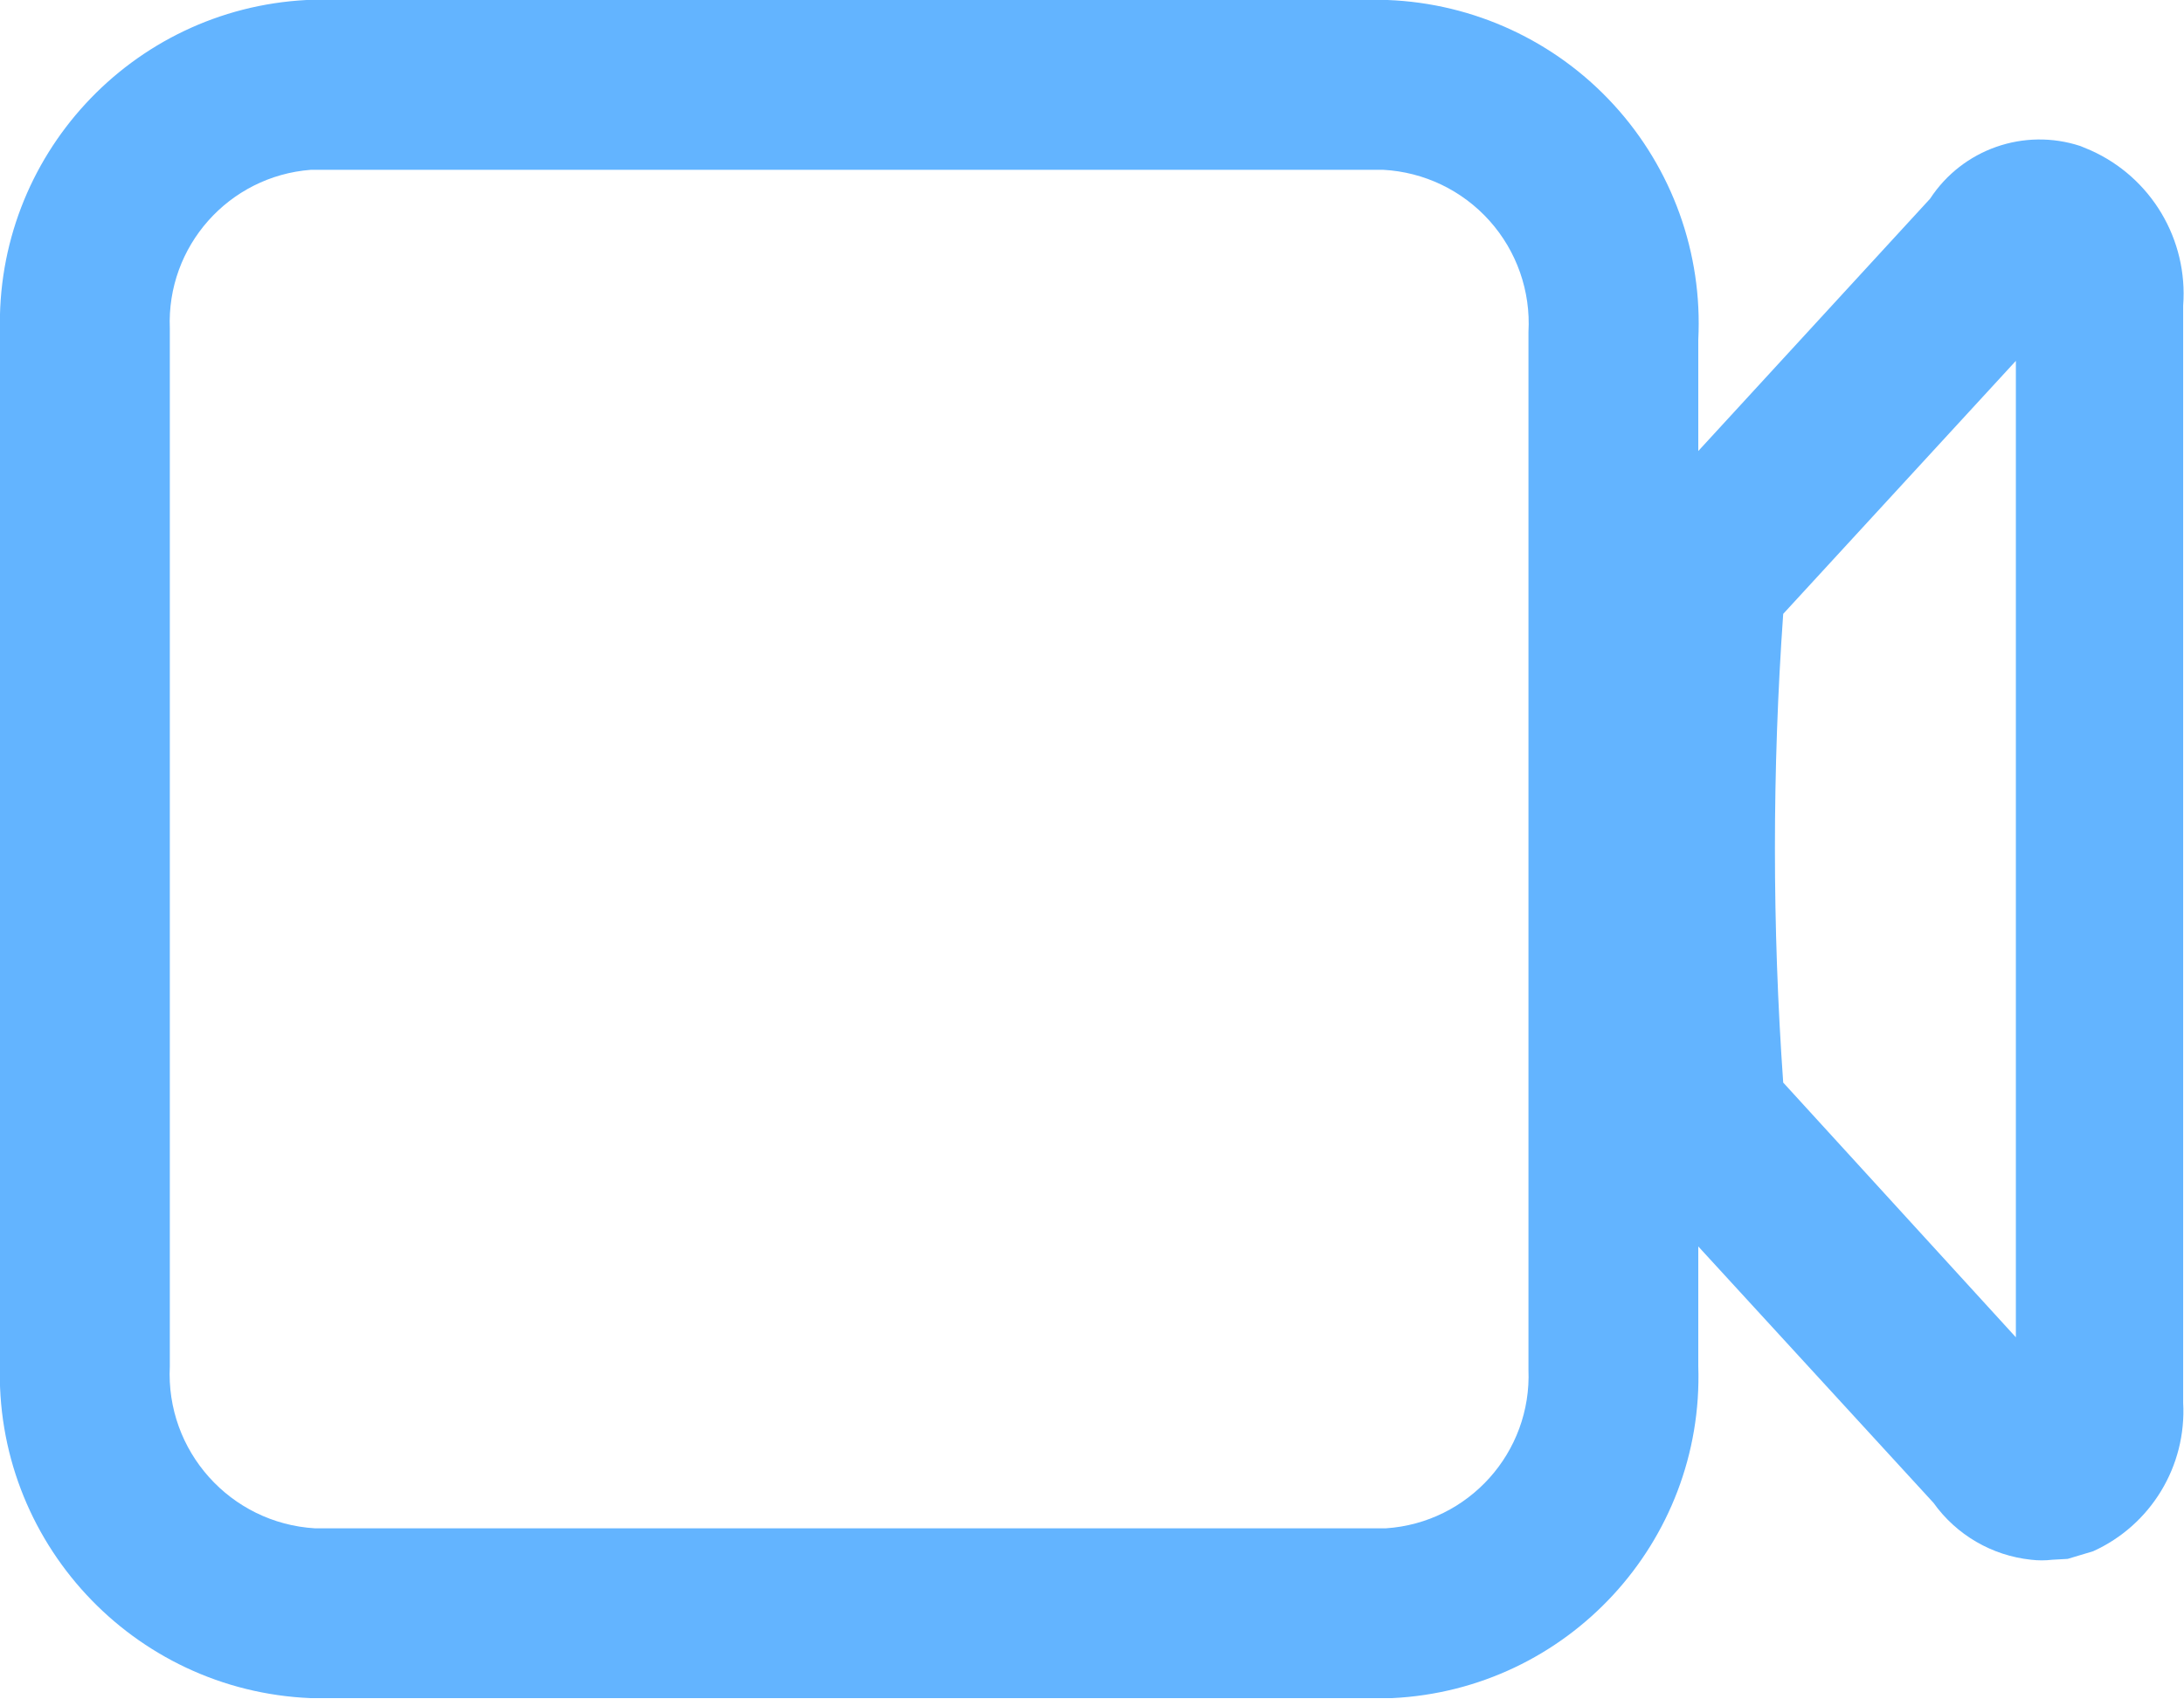
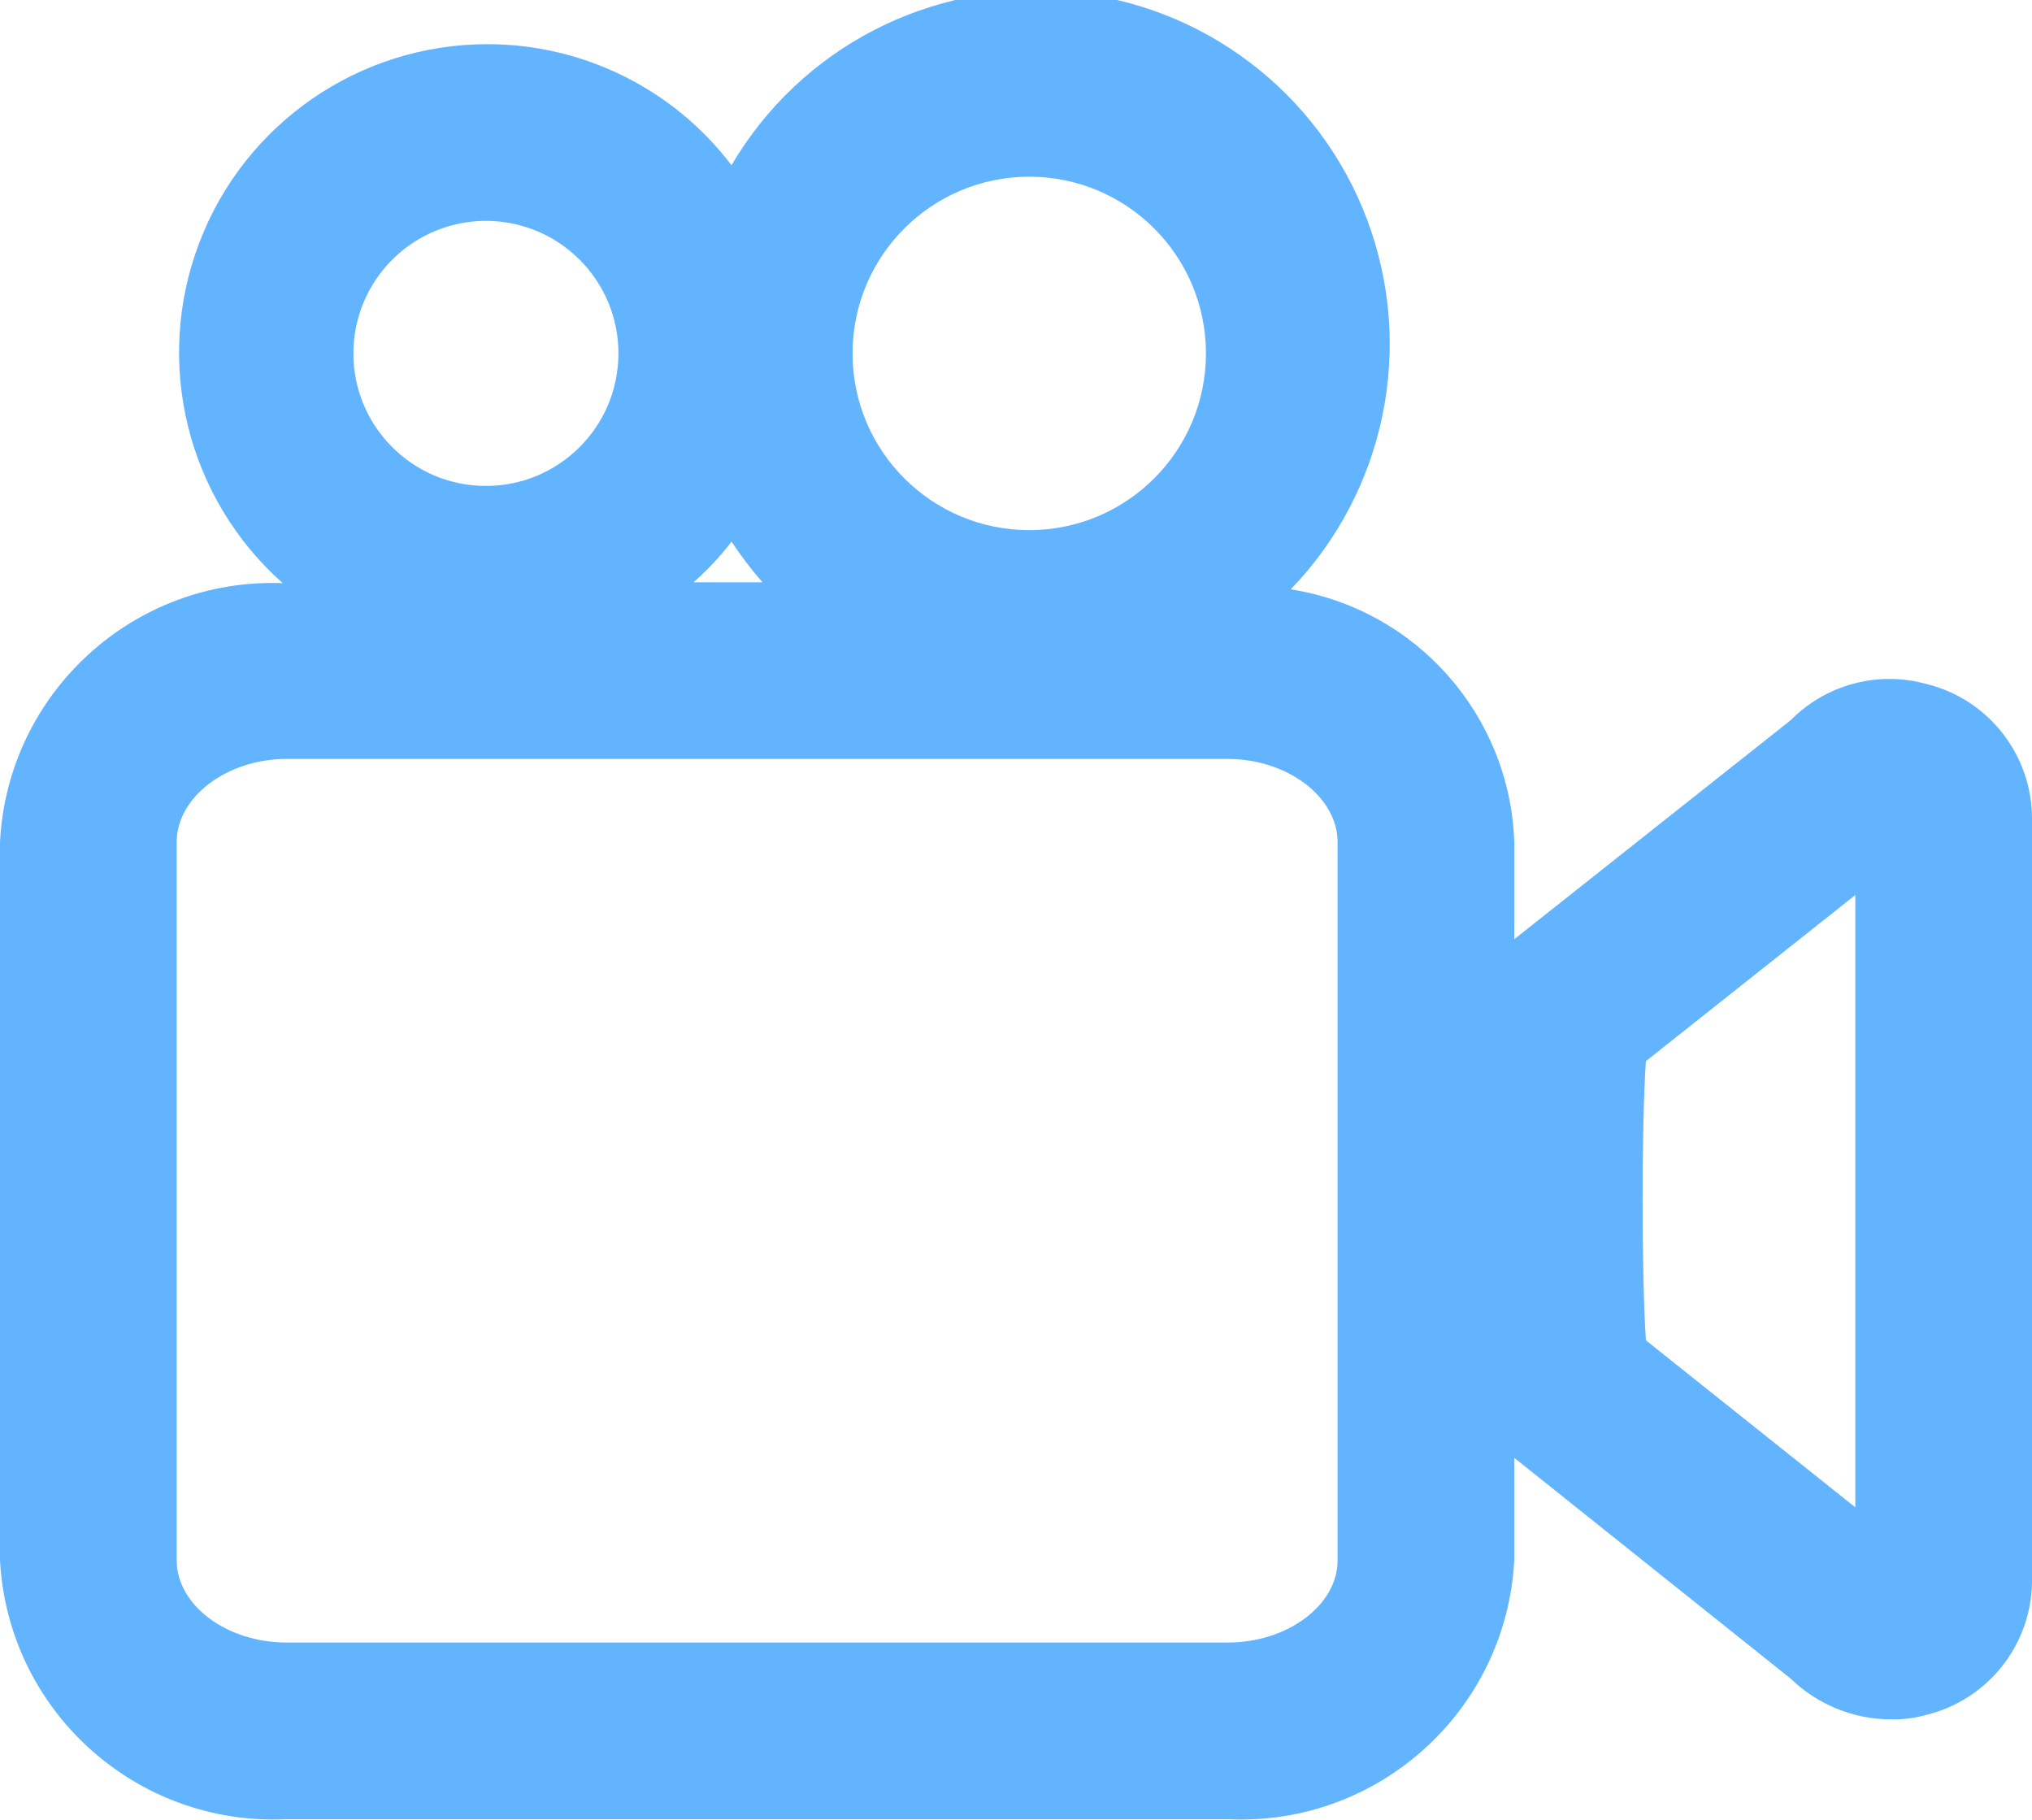
- <svg xmlns="http://www.w3.org/2000/svg" width="25.72" height="20" viewBox="0 0 25.72 20">
-   <path d="M16.37,20H3.66A3.82,3.82,0,0,1,0,16.05V3.91A3.81,3.81,0,0,1,3.61,0H16.34A3.81,3.81,0,0,1,20,4V16.09A3.79,3.79,0,0,1,16.39,20ZM16.29,2H3.66A1.8,1.8,0,0,0,2,3.87V16.09A1.82,1.82,0,0,0,3.71,18H16.32A1.8,1.8,0,0,0,18,16.13V3.91A1.81,1.81,0,0,0,16.29,2Z" fill="#63b4ff" />
-   <path d="M24.17,18.37a1.06,1.06,0,0,1-.25,0,1.62,1.62,0,0,1-1.15-.67L19,13.59l0-.34a41.49,41.49,0,0,1,0-6.5l0-.29.23-.31,3.5-3.81a1.54,1.54,0,0,1,1.77-.62l.12.05A1.85,1.85,0,0,1,25.71,3.6V16.52a1.81,1.81,0,0,1-1.06,1.75l-.3.09Zm-.45-1.79v0ZM21,12.75l2.74,3V4.25L21,7.23A39.11,39.11,0,0,0,21,12.75Z" fill="#63b4ff" />
+ <svg xmlns="http://www.w3.org/2000/svg" width="23" height="20.59" viewBox="0 0 23 20.59">
+   <path d="M21.8,7.74a1.57,1.57,0,0,0-1.53.41l-3.13,2.48V9.53a3,3,0,0,0-2.53-2.86,4,4,0,1,0-6.33-4.8A3.47,3.47,0,0,0,5.52.5,3.49,3.49,0,0,0,3.2,6.6,3.09,3.09,0,0,0,0,9.53v8.13a3.1,3.1,0,0,0,3.24,2.93H13.9a3.1,3.1,0,0,0,3.24-2.93V16.5L20.27,19a1.64,1.64,0,0,0,1.13.46,1.37,1.37,0,0,0,.4-.05A1.57,1.57,0,0,0,23,17.92V9.27A1.57,1.57,0,0,0,21.8,7.74ZM8.28,6.13a4.27,4.27,0,0,0,.35.46H7.85A3.12,3.12,0,0,0,8.28,6.13ZM11.65,2a2,2,0,1,1-2,2A2,2,0,0,1,11.65,2Zm-6.13.5A1.5,1.5,0,1,1,4,4,1.5,1.5,0,0,1,5.52,2.5Zm9.62,15.16c0,.51-.57.93-1.24.93H3.24c-.67,0-1.24-.42-1.24-.93V9.53c0-.51.57-.94,1.24-.94H13.9c.67,0,1.24.43,1.24.94Zm5.86-.6-2.37-1.89c-.05-.73-.05-2.45,0-3.16L21,10.13Z" fill="#63b4ff" />
</svg>
